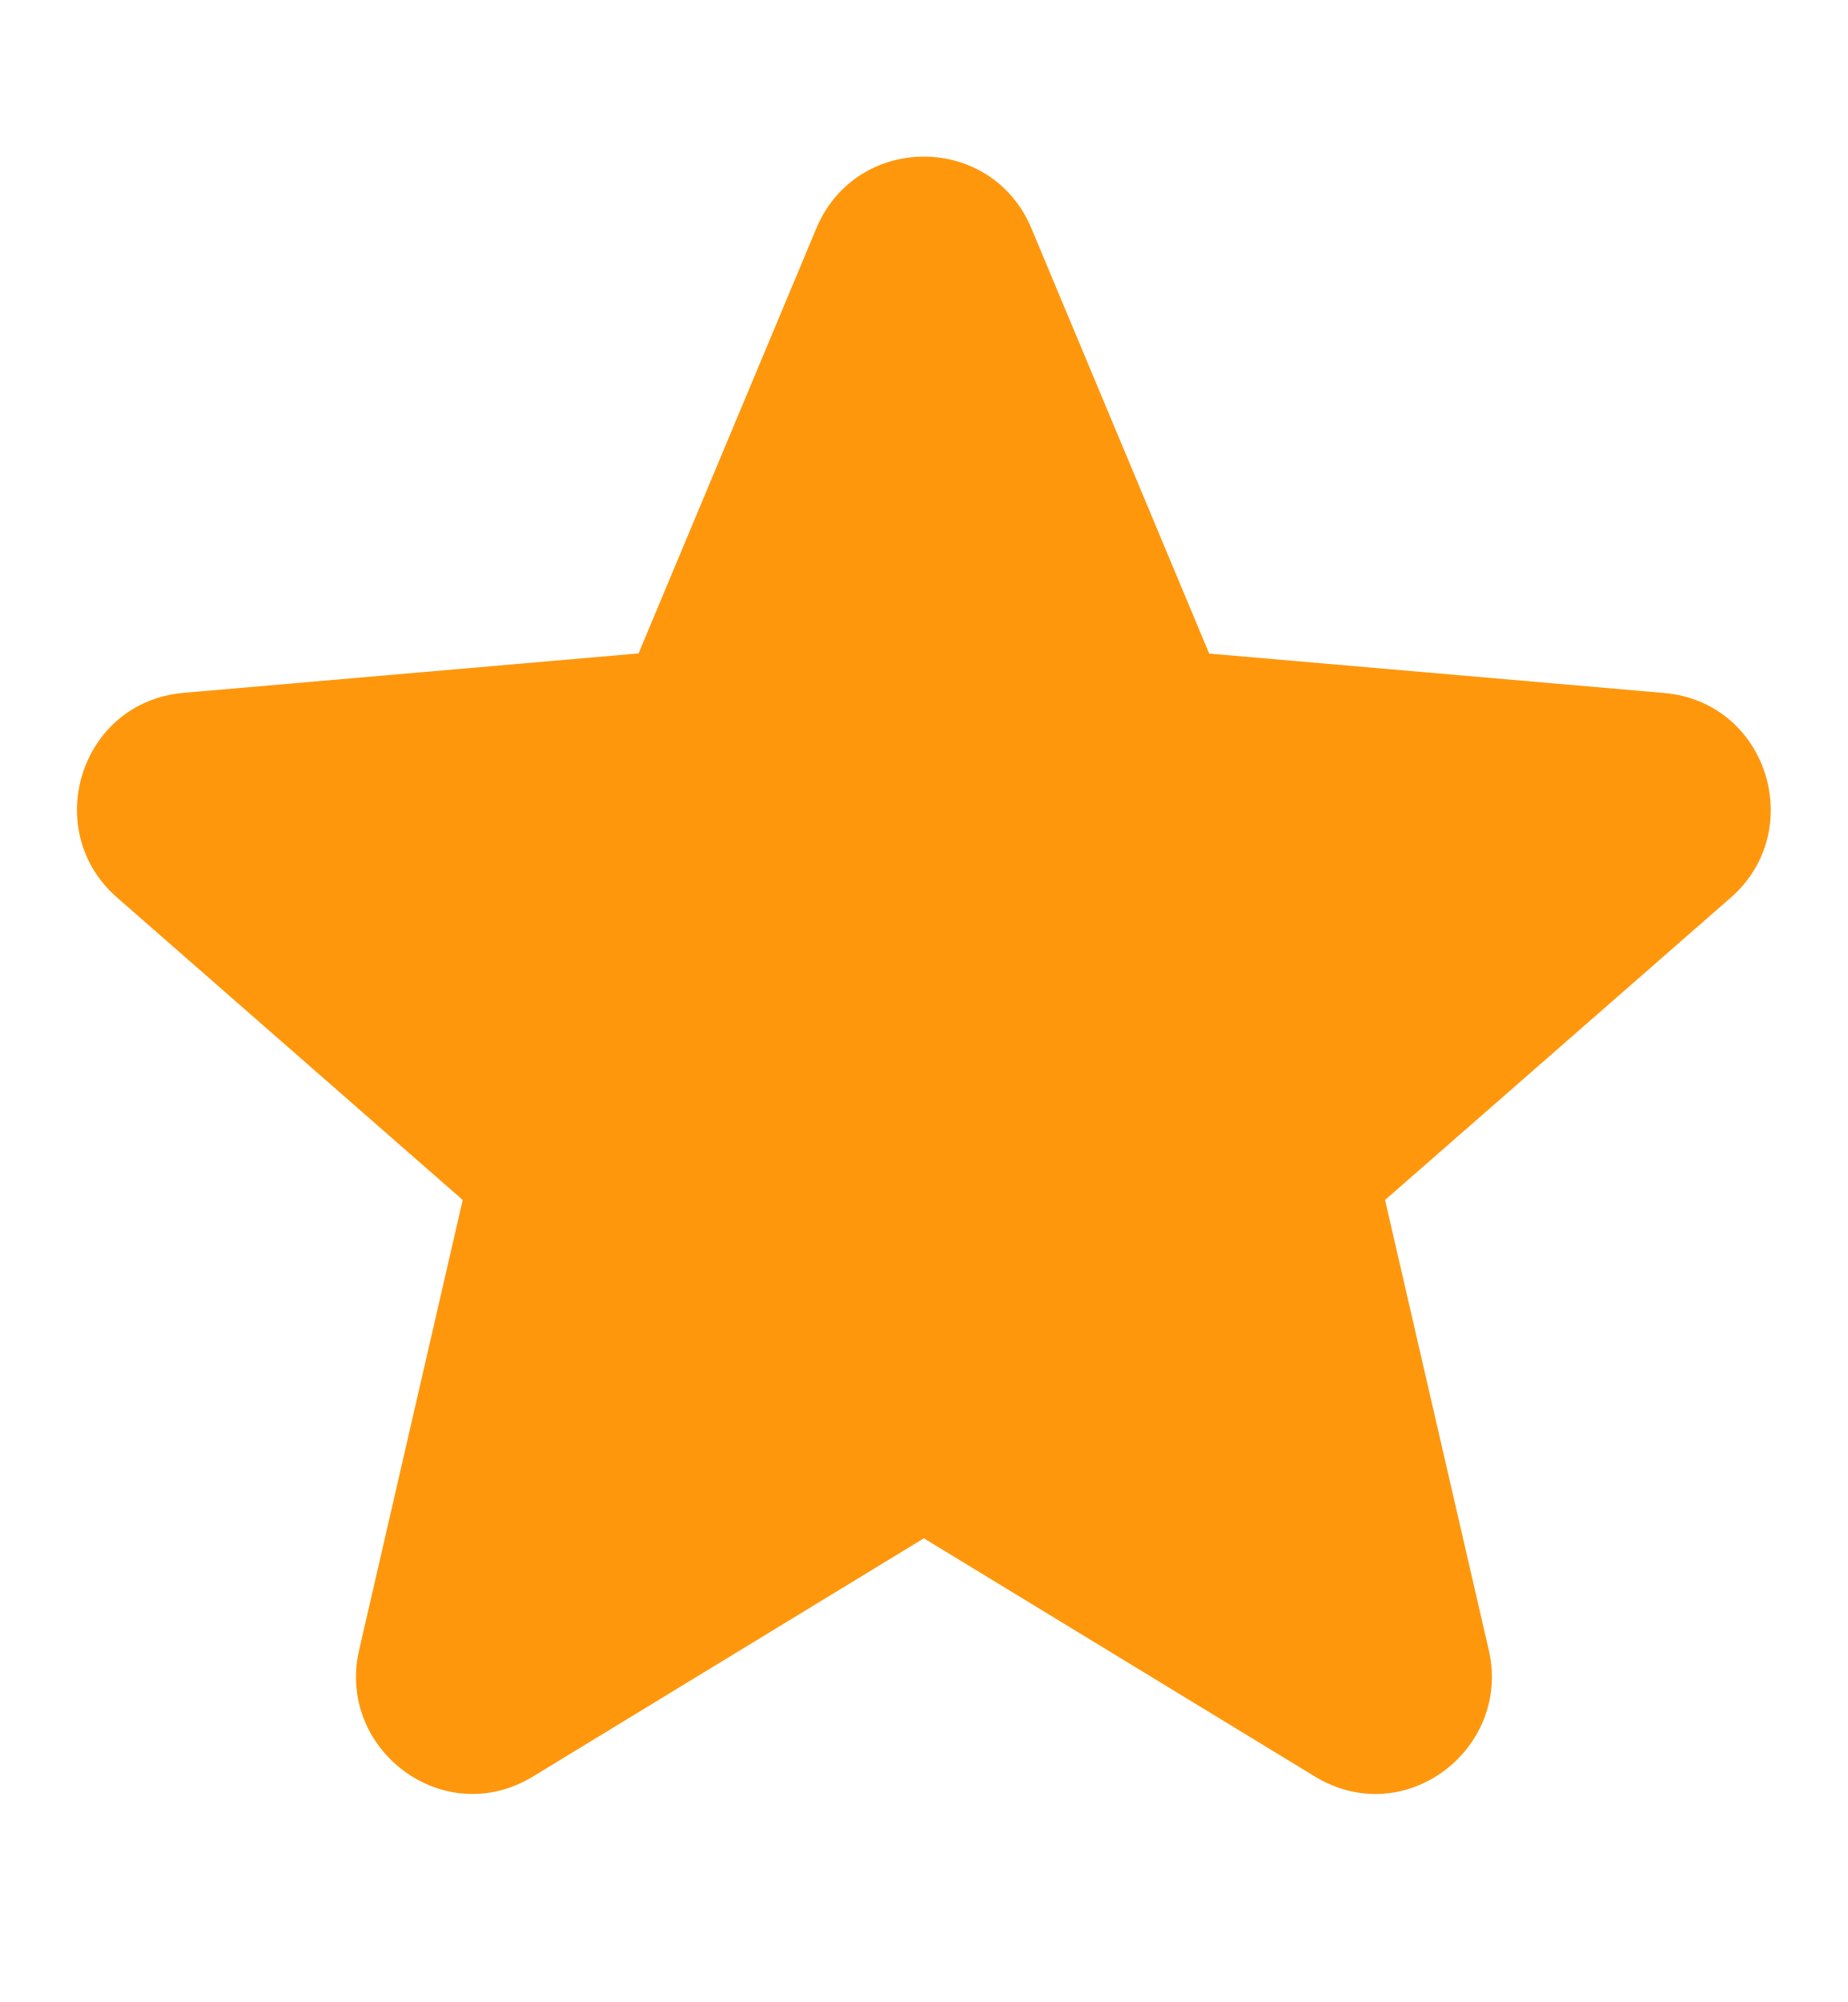
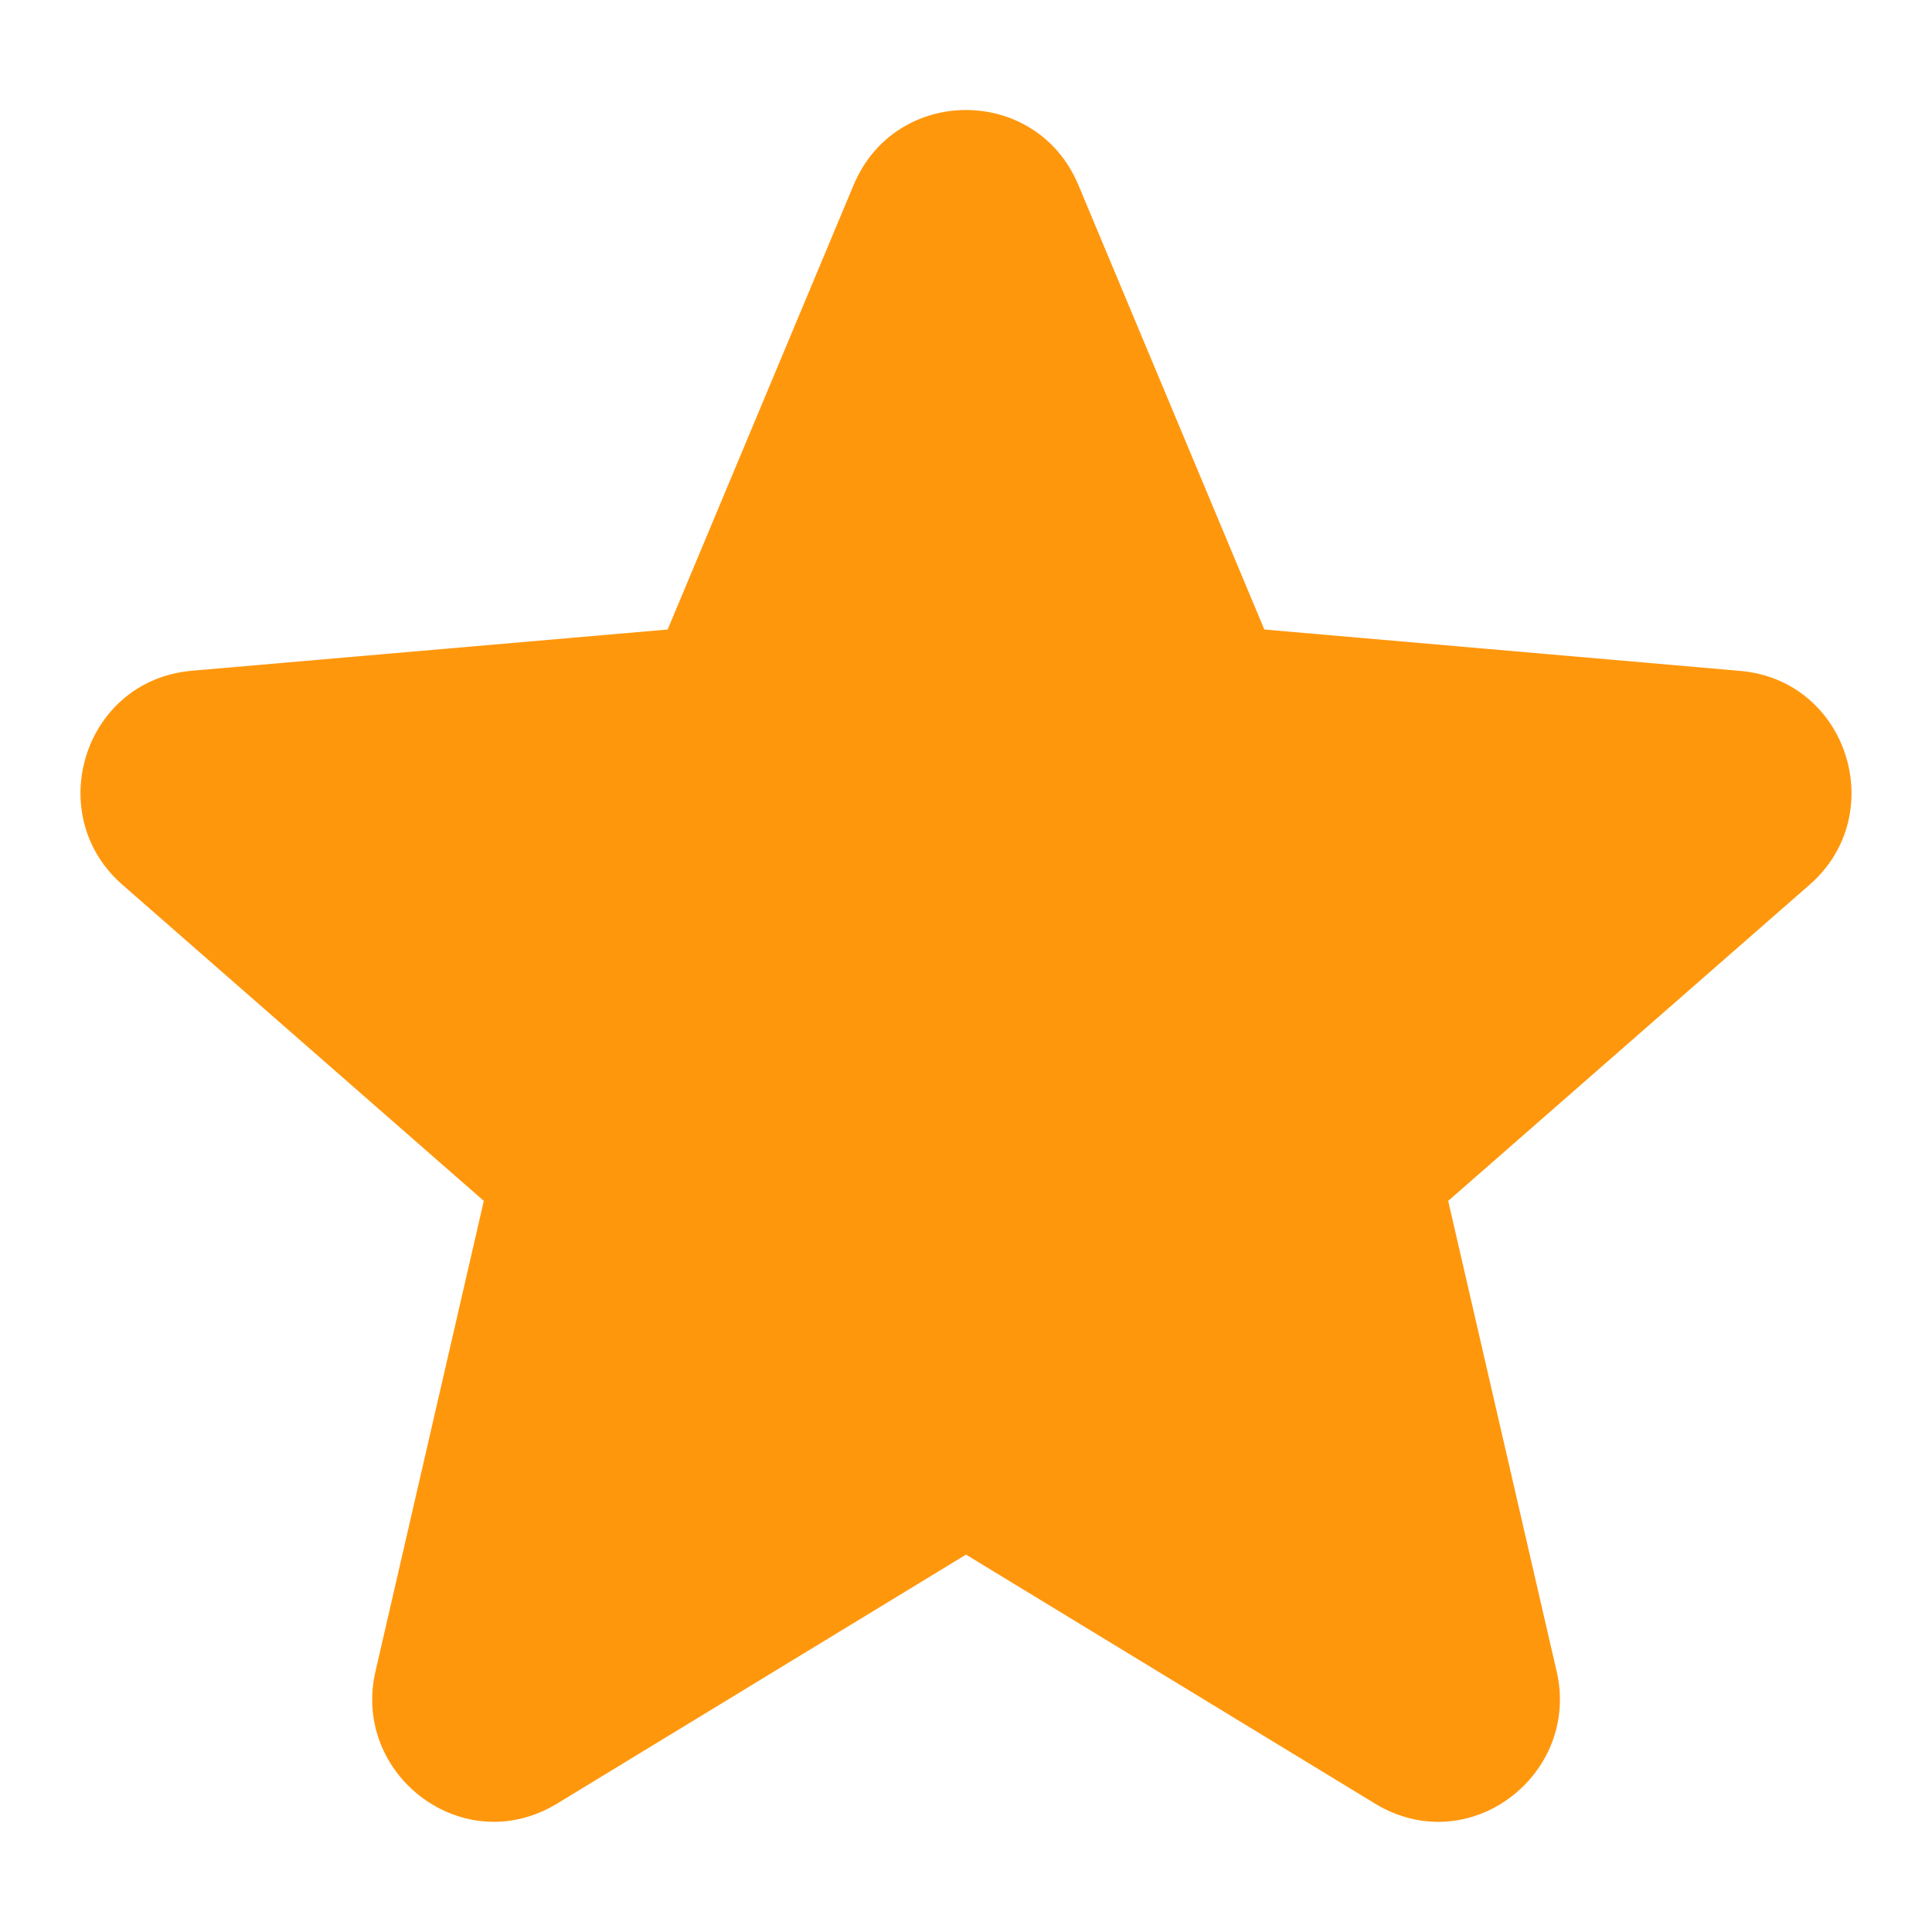
- <svg xmlns="http://www.w3.org/2000/svg" width="12" height="13" viewBox="0 0 12 13" fill="none">
-   <g id="rating / star_fill">
-     <path id="Path (Stroke)" fill-rule="evenodd" clip-rule="evenodd" d="M6.698 1.482C6.438 0.862 5.562 0.862 5.302 1.482L6.698 1.482ZM5.302 1.482L4.147 4.243L1.192 4.499C0.519 4.558 0.262 5.393 0.76 5.828L3.005 7.792L2.332 10.716C2.184 11.357 2.878 11.89 3.461 11.536L6 9.989L8.538 11.535C9.123 11.892 9.816 11.356 9.669 10.716L8.995 7.792L11.24 5.829C11.739 5.393 11.479 4.558 10.808 4.5L7.853 4.244L6.698 1.482" fill="#FF970D" />
-   </g>
+ <svg xmlns="http://www.w3.org/2000/svg" width="12" height="12" viewBox="0 0 12 12" fill="none">
+   <path fill-rule="evenodd" clip-rule="evenodd" d="M6.698 1.149C6.438 0.528 5.562 0.528 5.302 1.149L6.698 1.149ZM5.302 1.149L4.147 3.91L1.192 4.166C0.519 4.225 0.262 5.06 0.76 5.495L3.005 7.459L2.332 10.382C2.184 11.024 2.878 11.557 3.461 11.202L6 9.656L8.538 11.201C9.123 11.559 9.816 11.023 9.669 10.383L8.995 7.459L11.24 5.495C11.739 5.06 11.479 4.225 10.808 4.167L7.853 3.91L6.698 1.149" fill="#FF970D" />
</svg>
